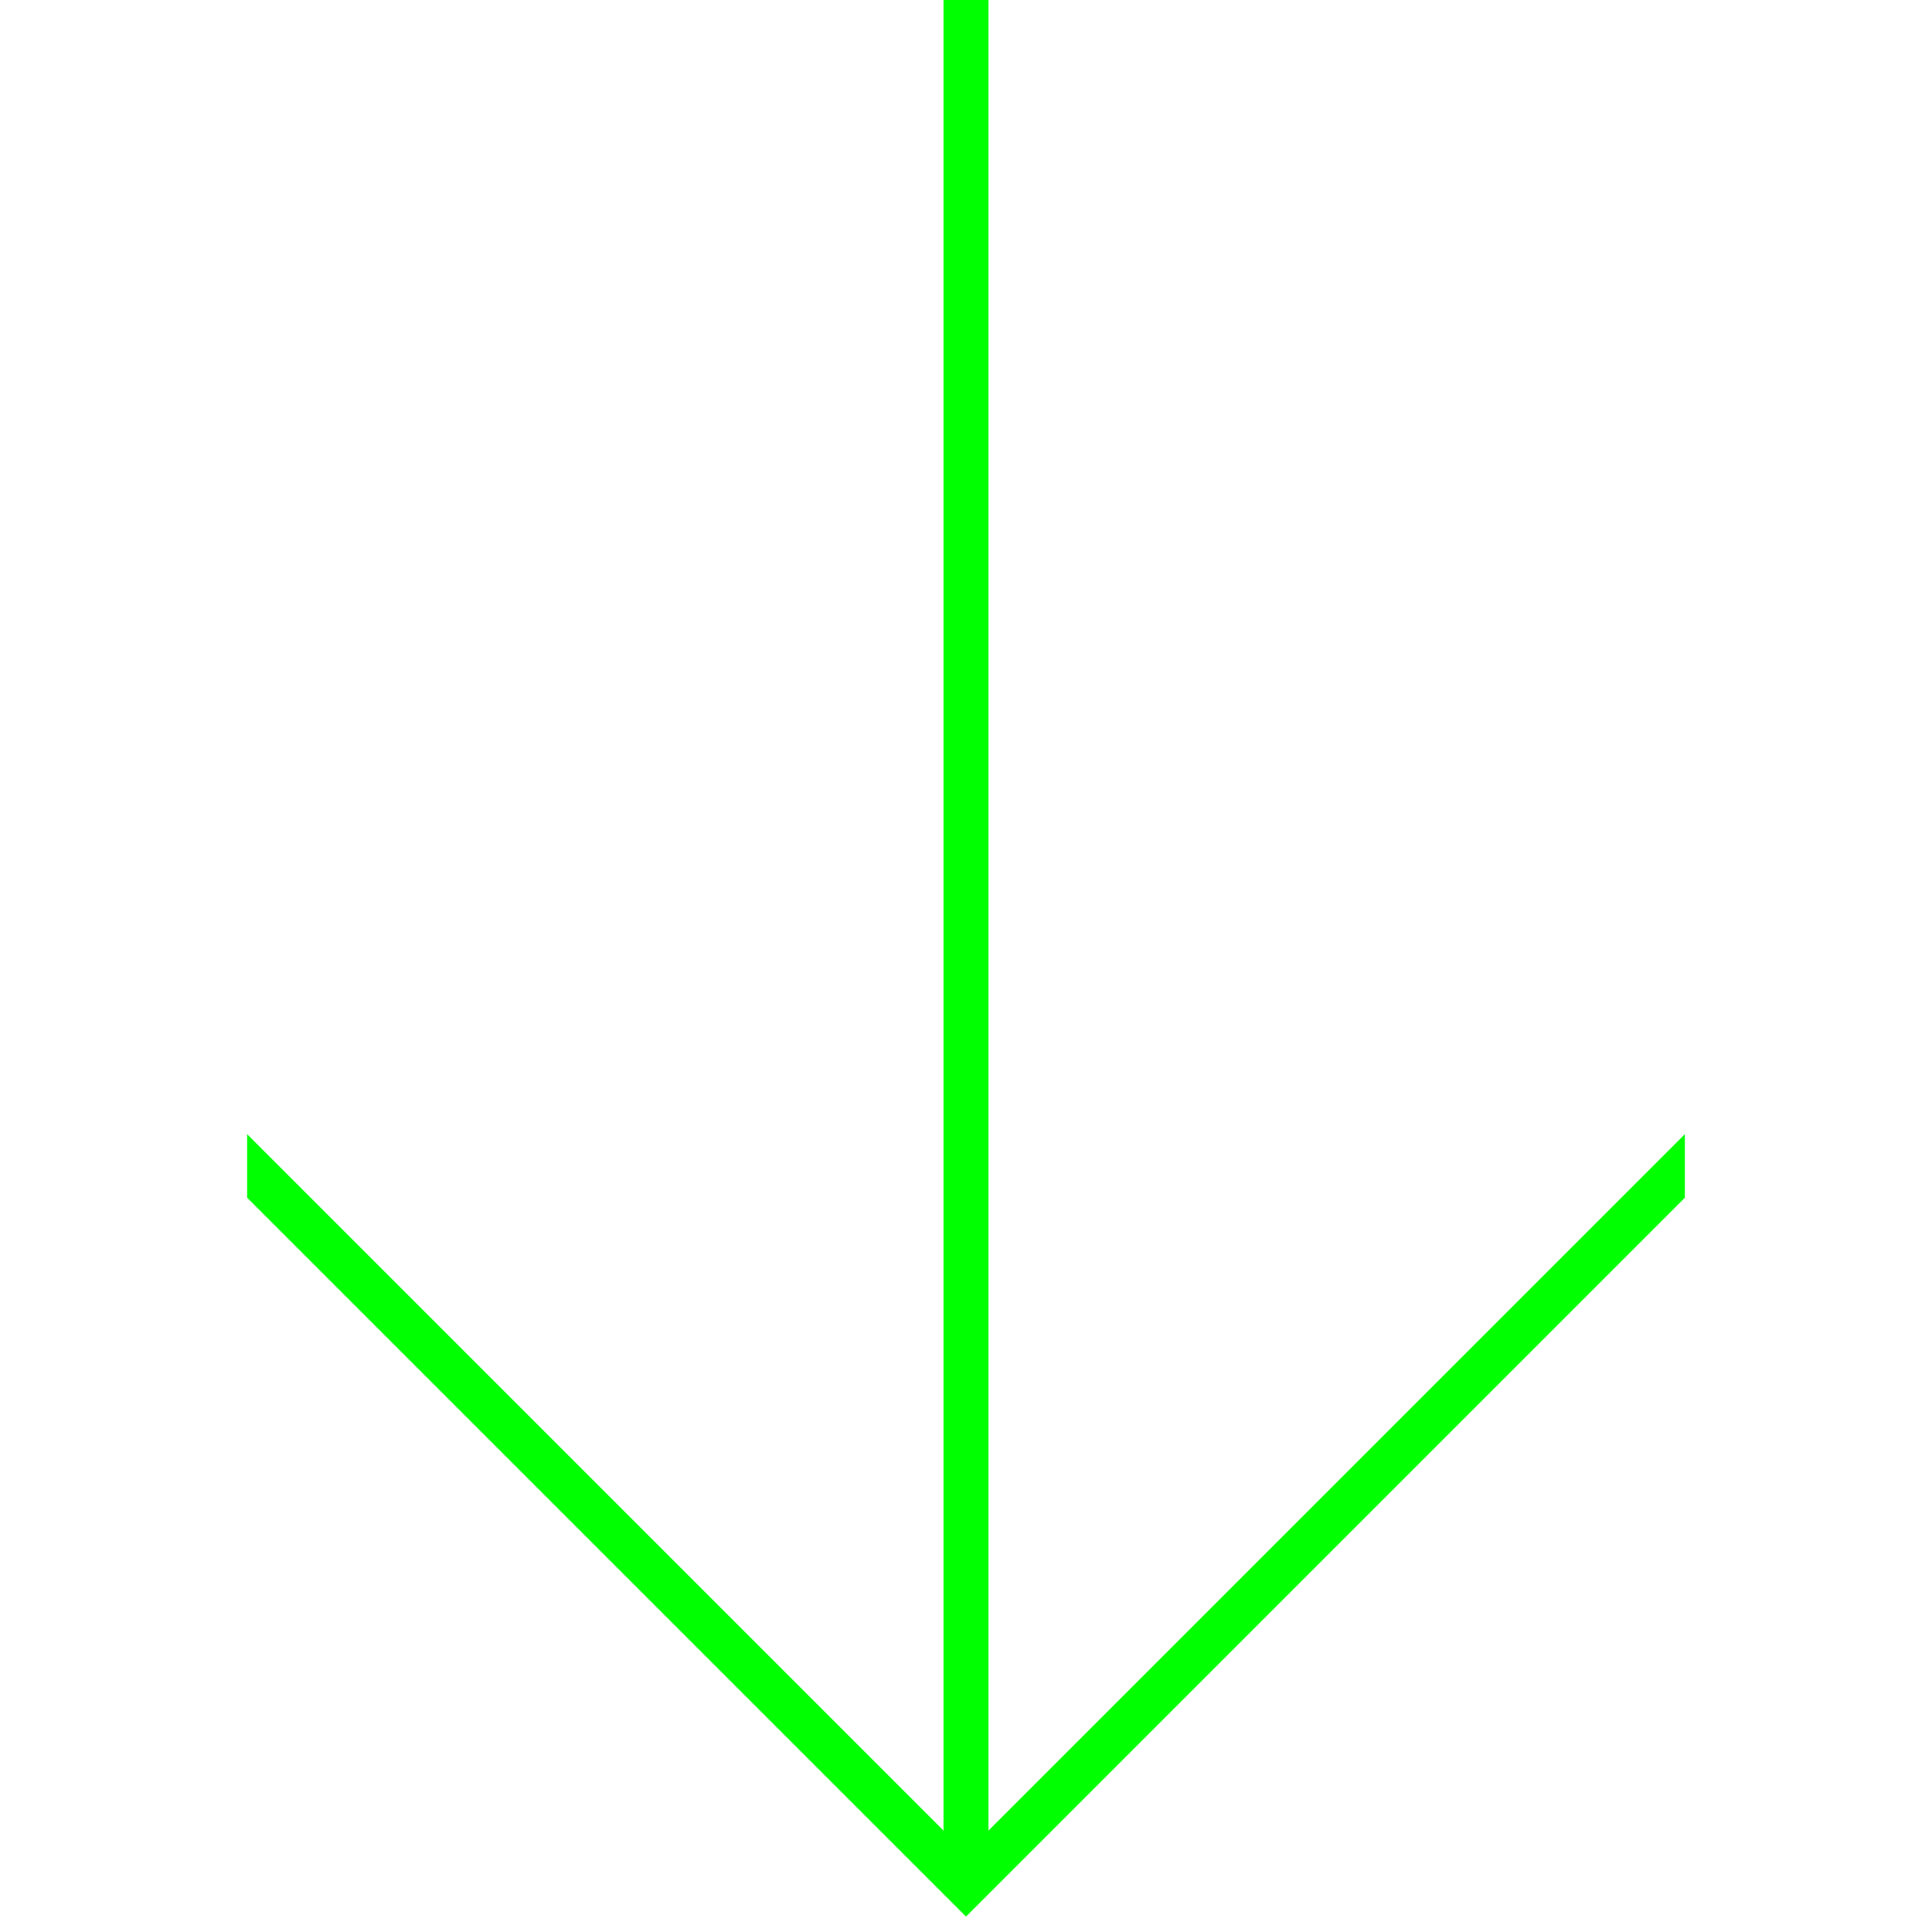
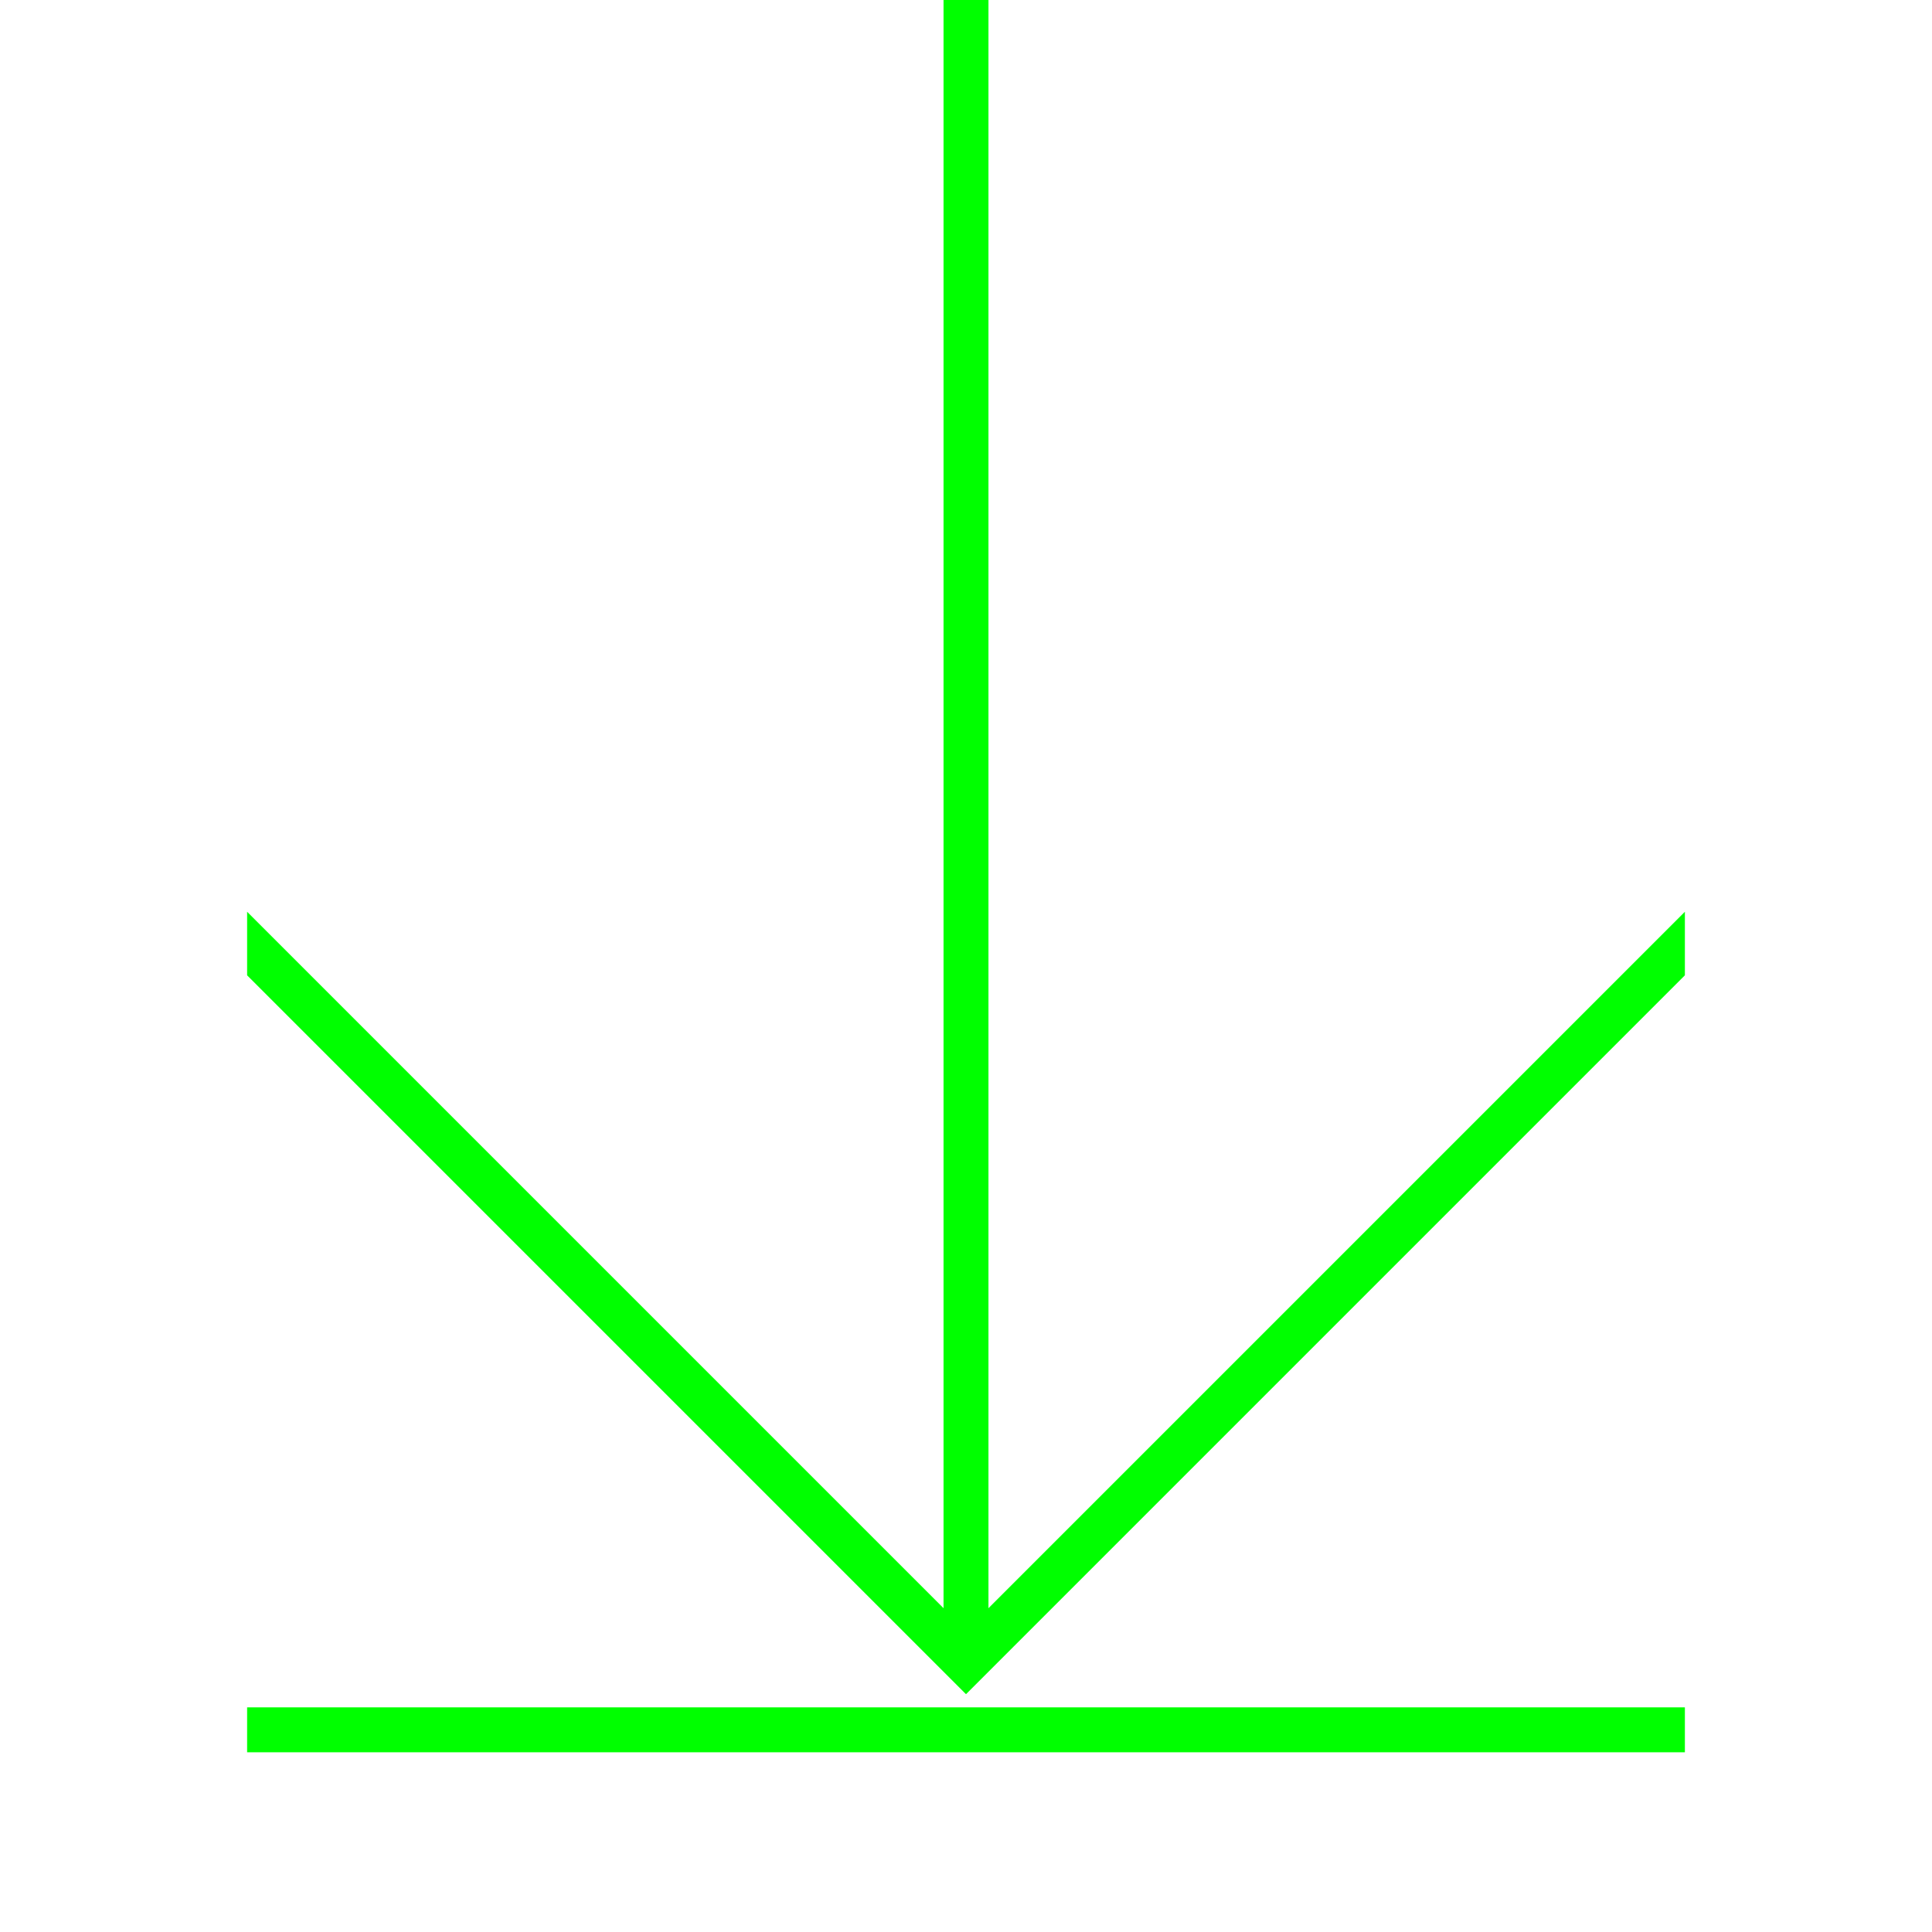
<svg xmlns="http://www.w3.org/2000/svg" xmlns:xlink="http://www.w3.org/1999/xlink" version="1.1" id="Layer_1" x="0px" y="0px" viewBox="0 0 86 86" style="enable-background:new 0 0 86 86;" xml:space="preserve">
  <style type="text/css">
	.st0{fill:none;stroke:#00FF00;stroke-width:2;stroke-miterlimit:10;}
	.st1{clip-path:url(#SVGID_2_);fill:none;stroke:#00FF00;stroke-width:2;stroke-miterlimit:10;}
</style>
-   <line class="st0" x1="43" y1="0" x2="43" y2="84" />
+   <line class="st0" x1="43" y1="0" x2="43" y2="73" />
  <g>
    <defs>
      <rect id="SVGID_1_" x="11" width="64" height="86" />
    </defs>
    <clipPath id="SVGID_2_">
      <use xlink:href="#SVGID_1_" style="overflow:visible;" />
    </clipPath>
-     <polyline class="st1" points="0.1,41 43,83.9 85.9,41  " />
+     <polyline class="st1" points="0.1,31.1 43,74 85.9,31.1  " />
  </g>
+   <line class="st0" x1="11" y1="77" x2="75" y2="77" />
</svg>
